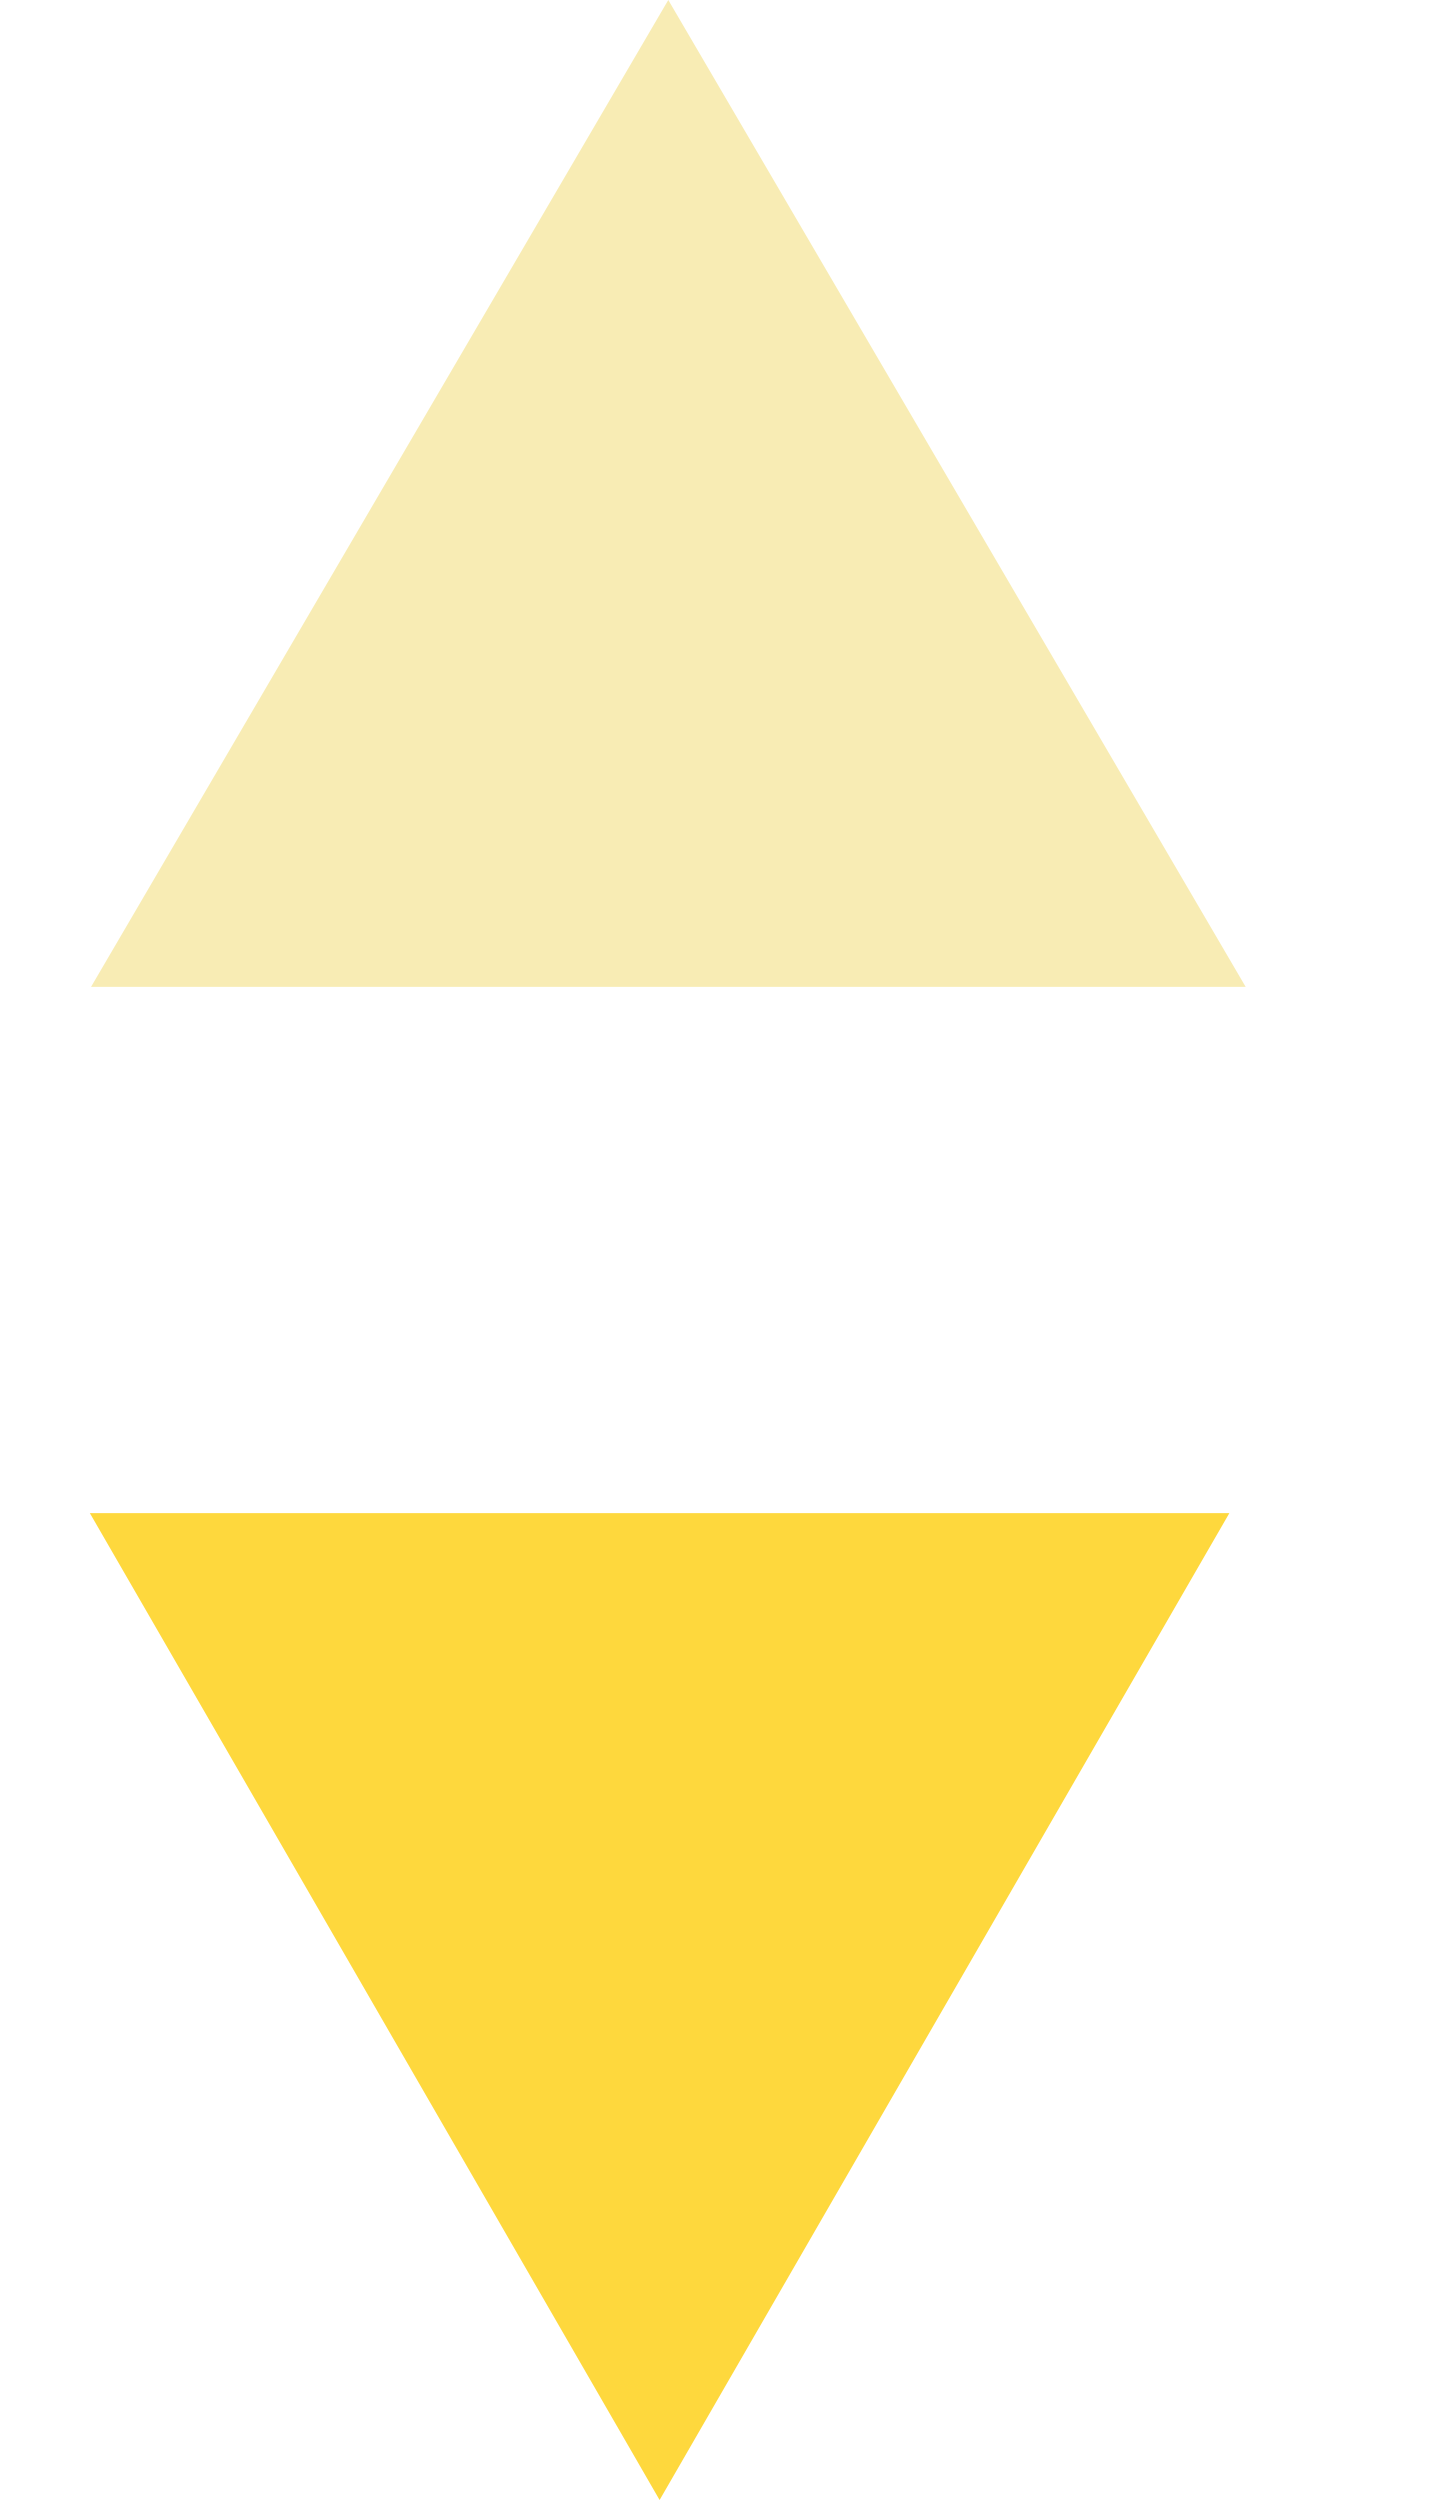
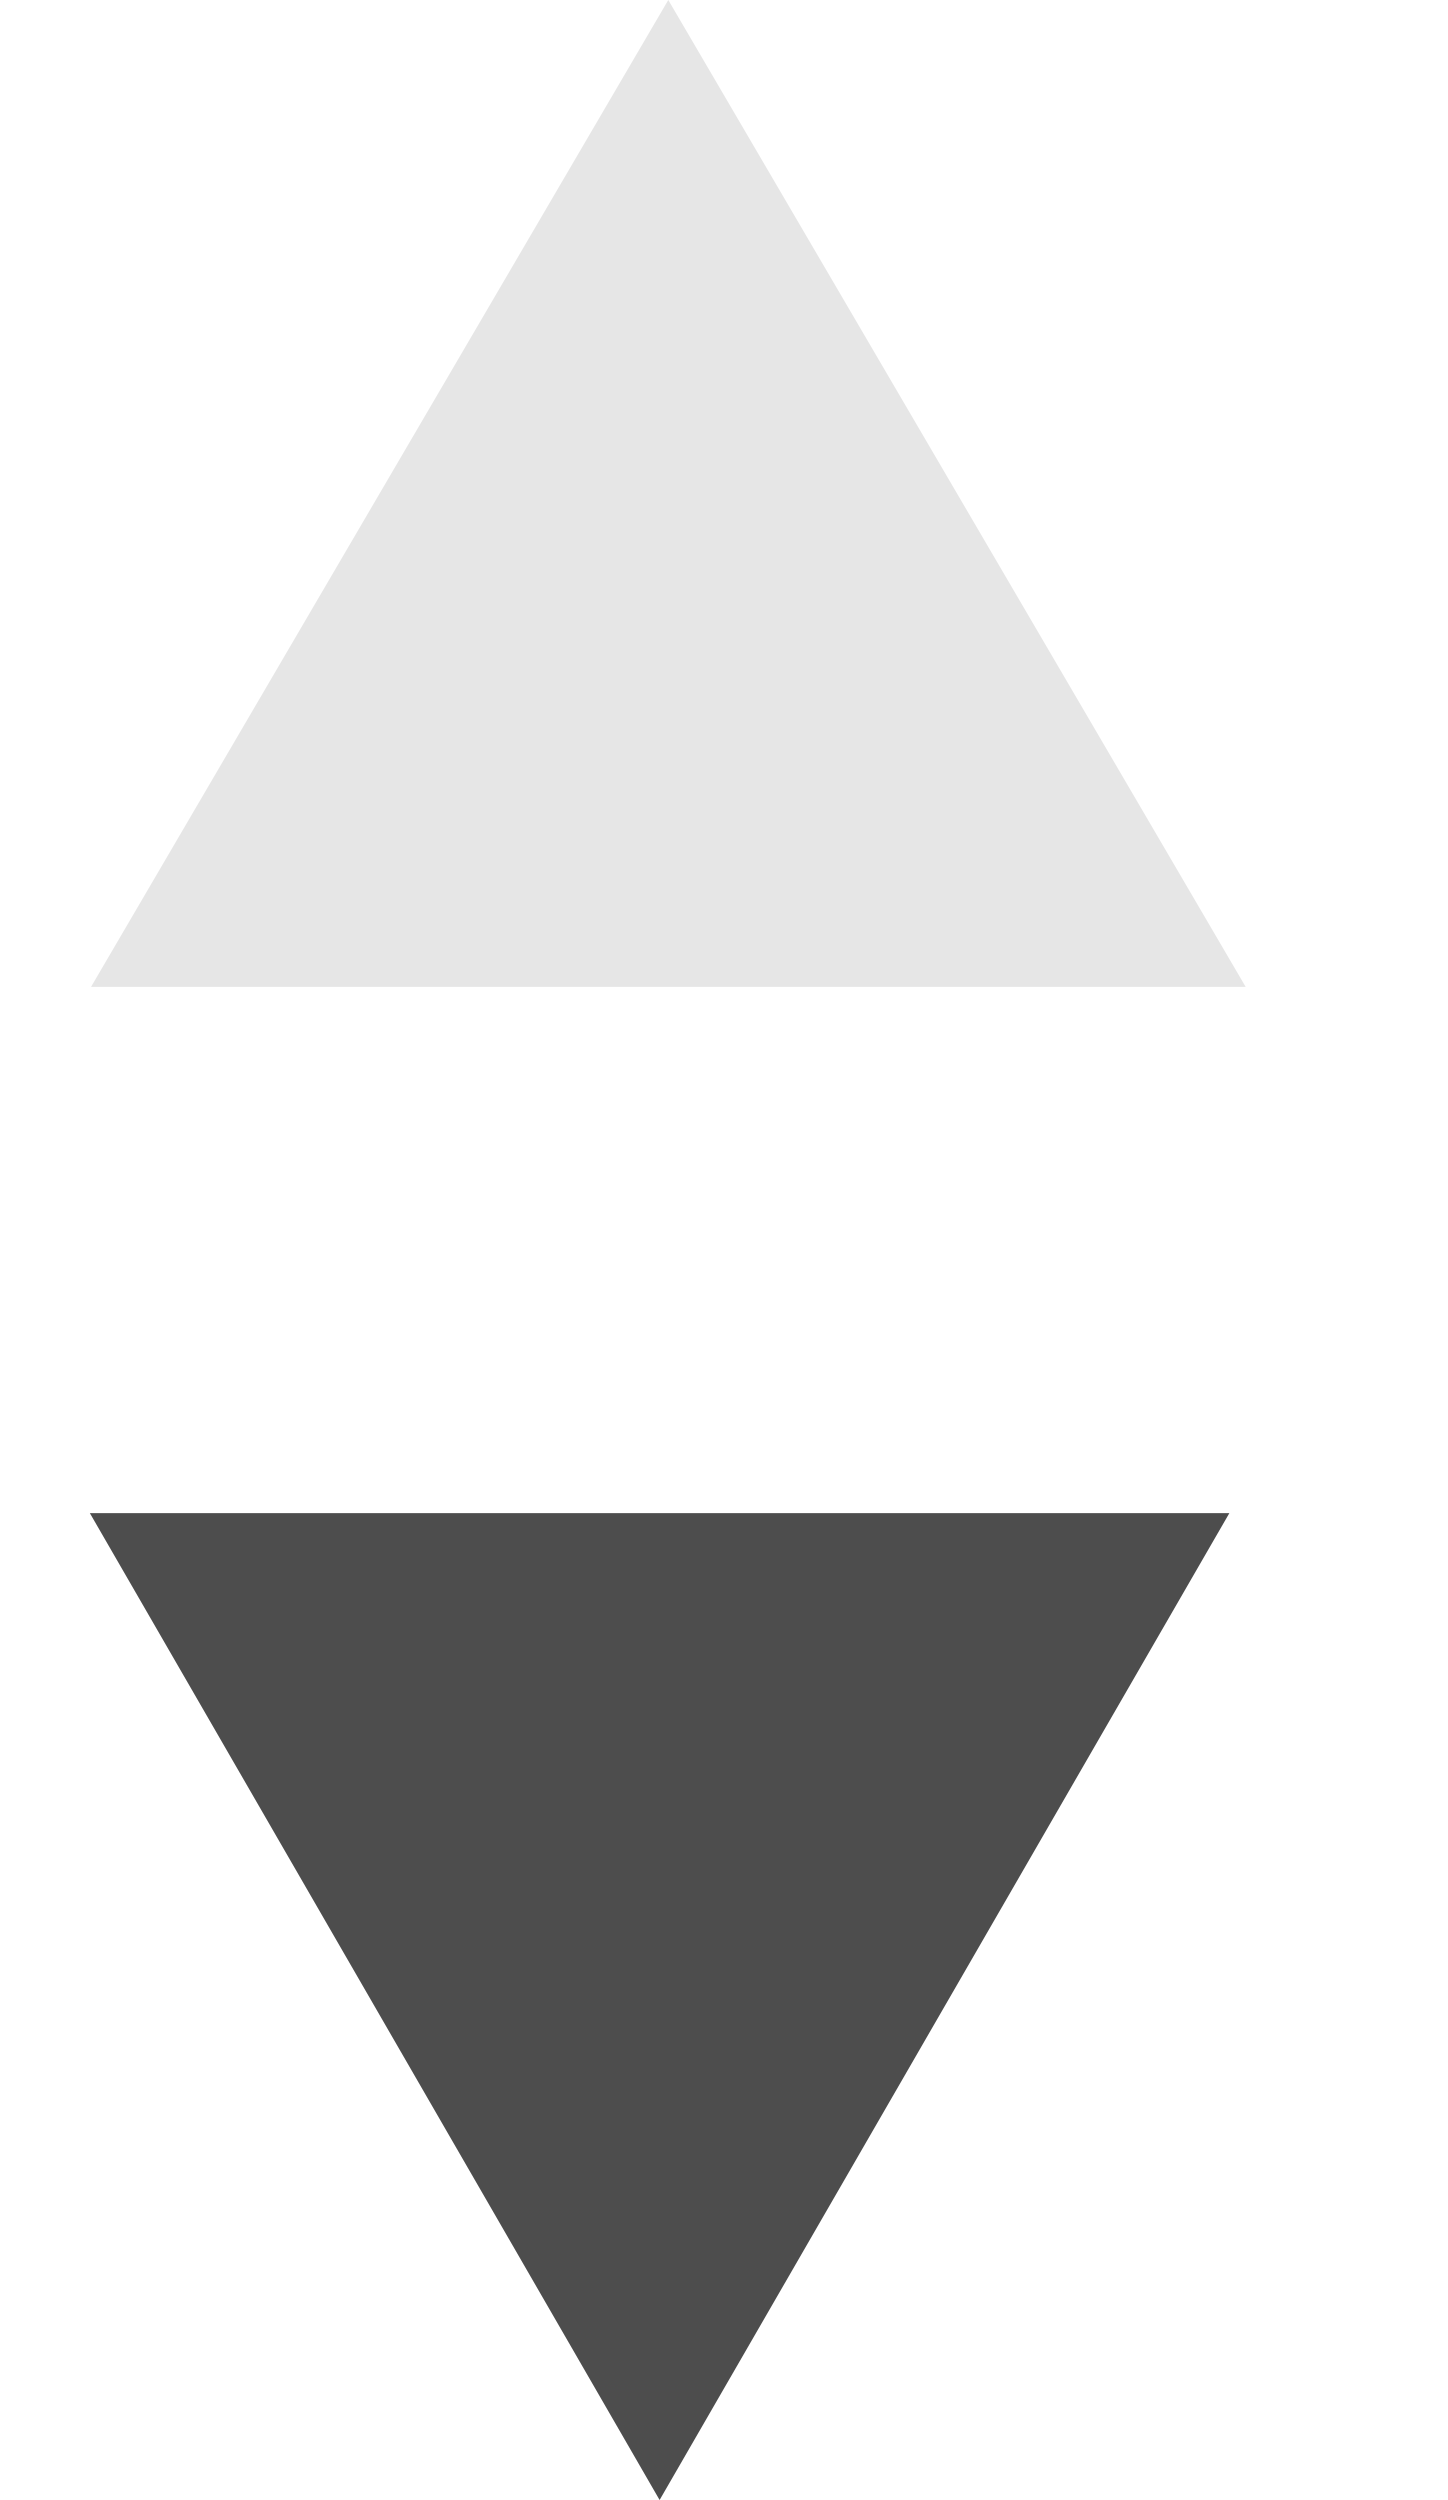
<svg xmlns="http://www.w3.org/2000/svg" width="11" height="19" viewBox="0 0 11 19" fill="none">
-   <path d="M5.079 0L9.467 7.5H0.692L5.079 0Z" fill="#F8ECB4" />
-   <path d="M5.013 19L0.683 11.5L9.343 11.5L5.013 19Z" fill="#FED83D" />
+   <path d="M5.079 0L9.467 7.5H0.692L5.079 0Z" fill="#E6E6E6" />
+   <path d="M5.013 19L0.683 11.5L9.343 11.5L5.013 19Z" fill="#4D4D4D" />
</svg>
